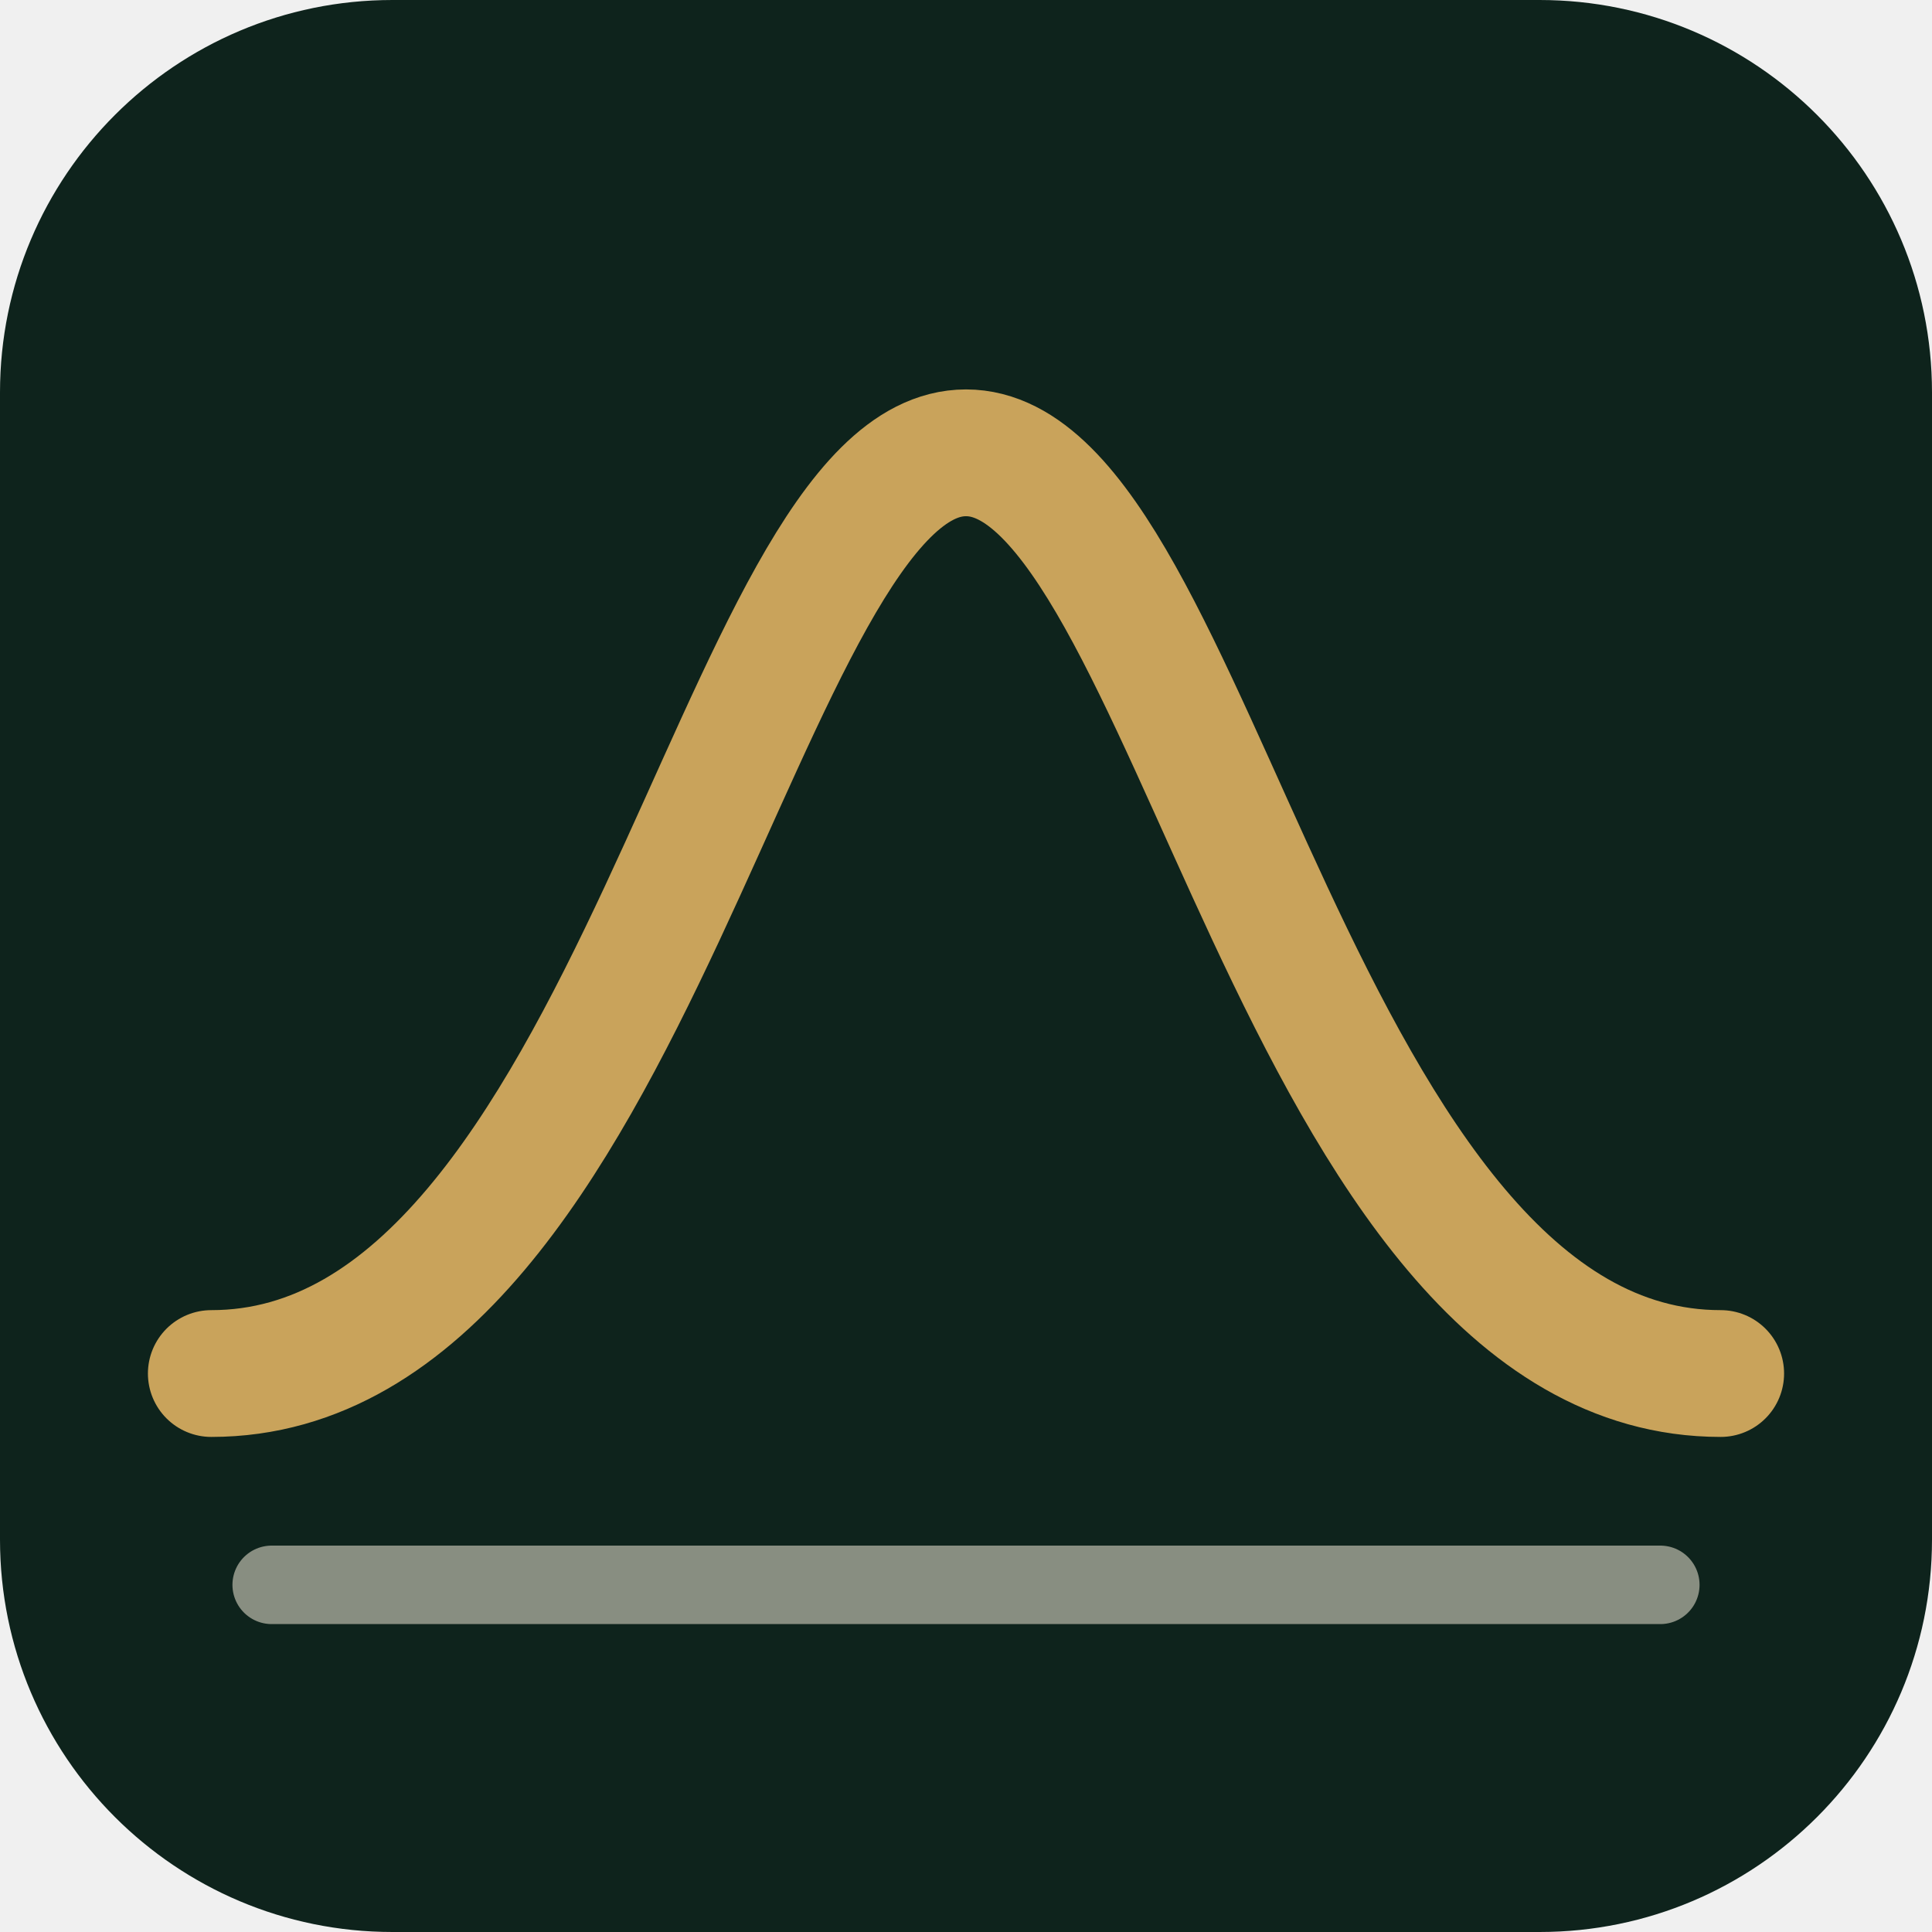
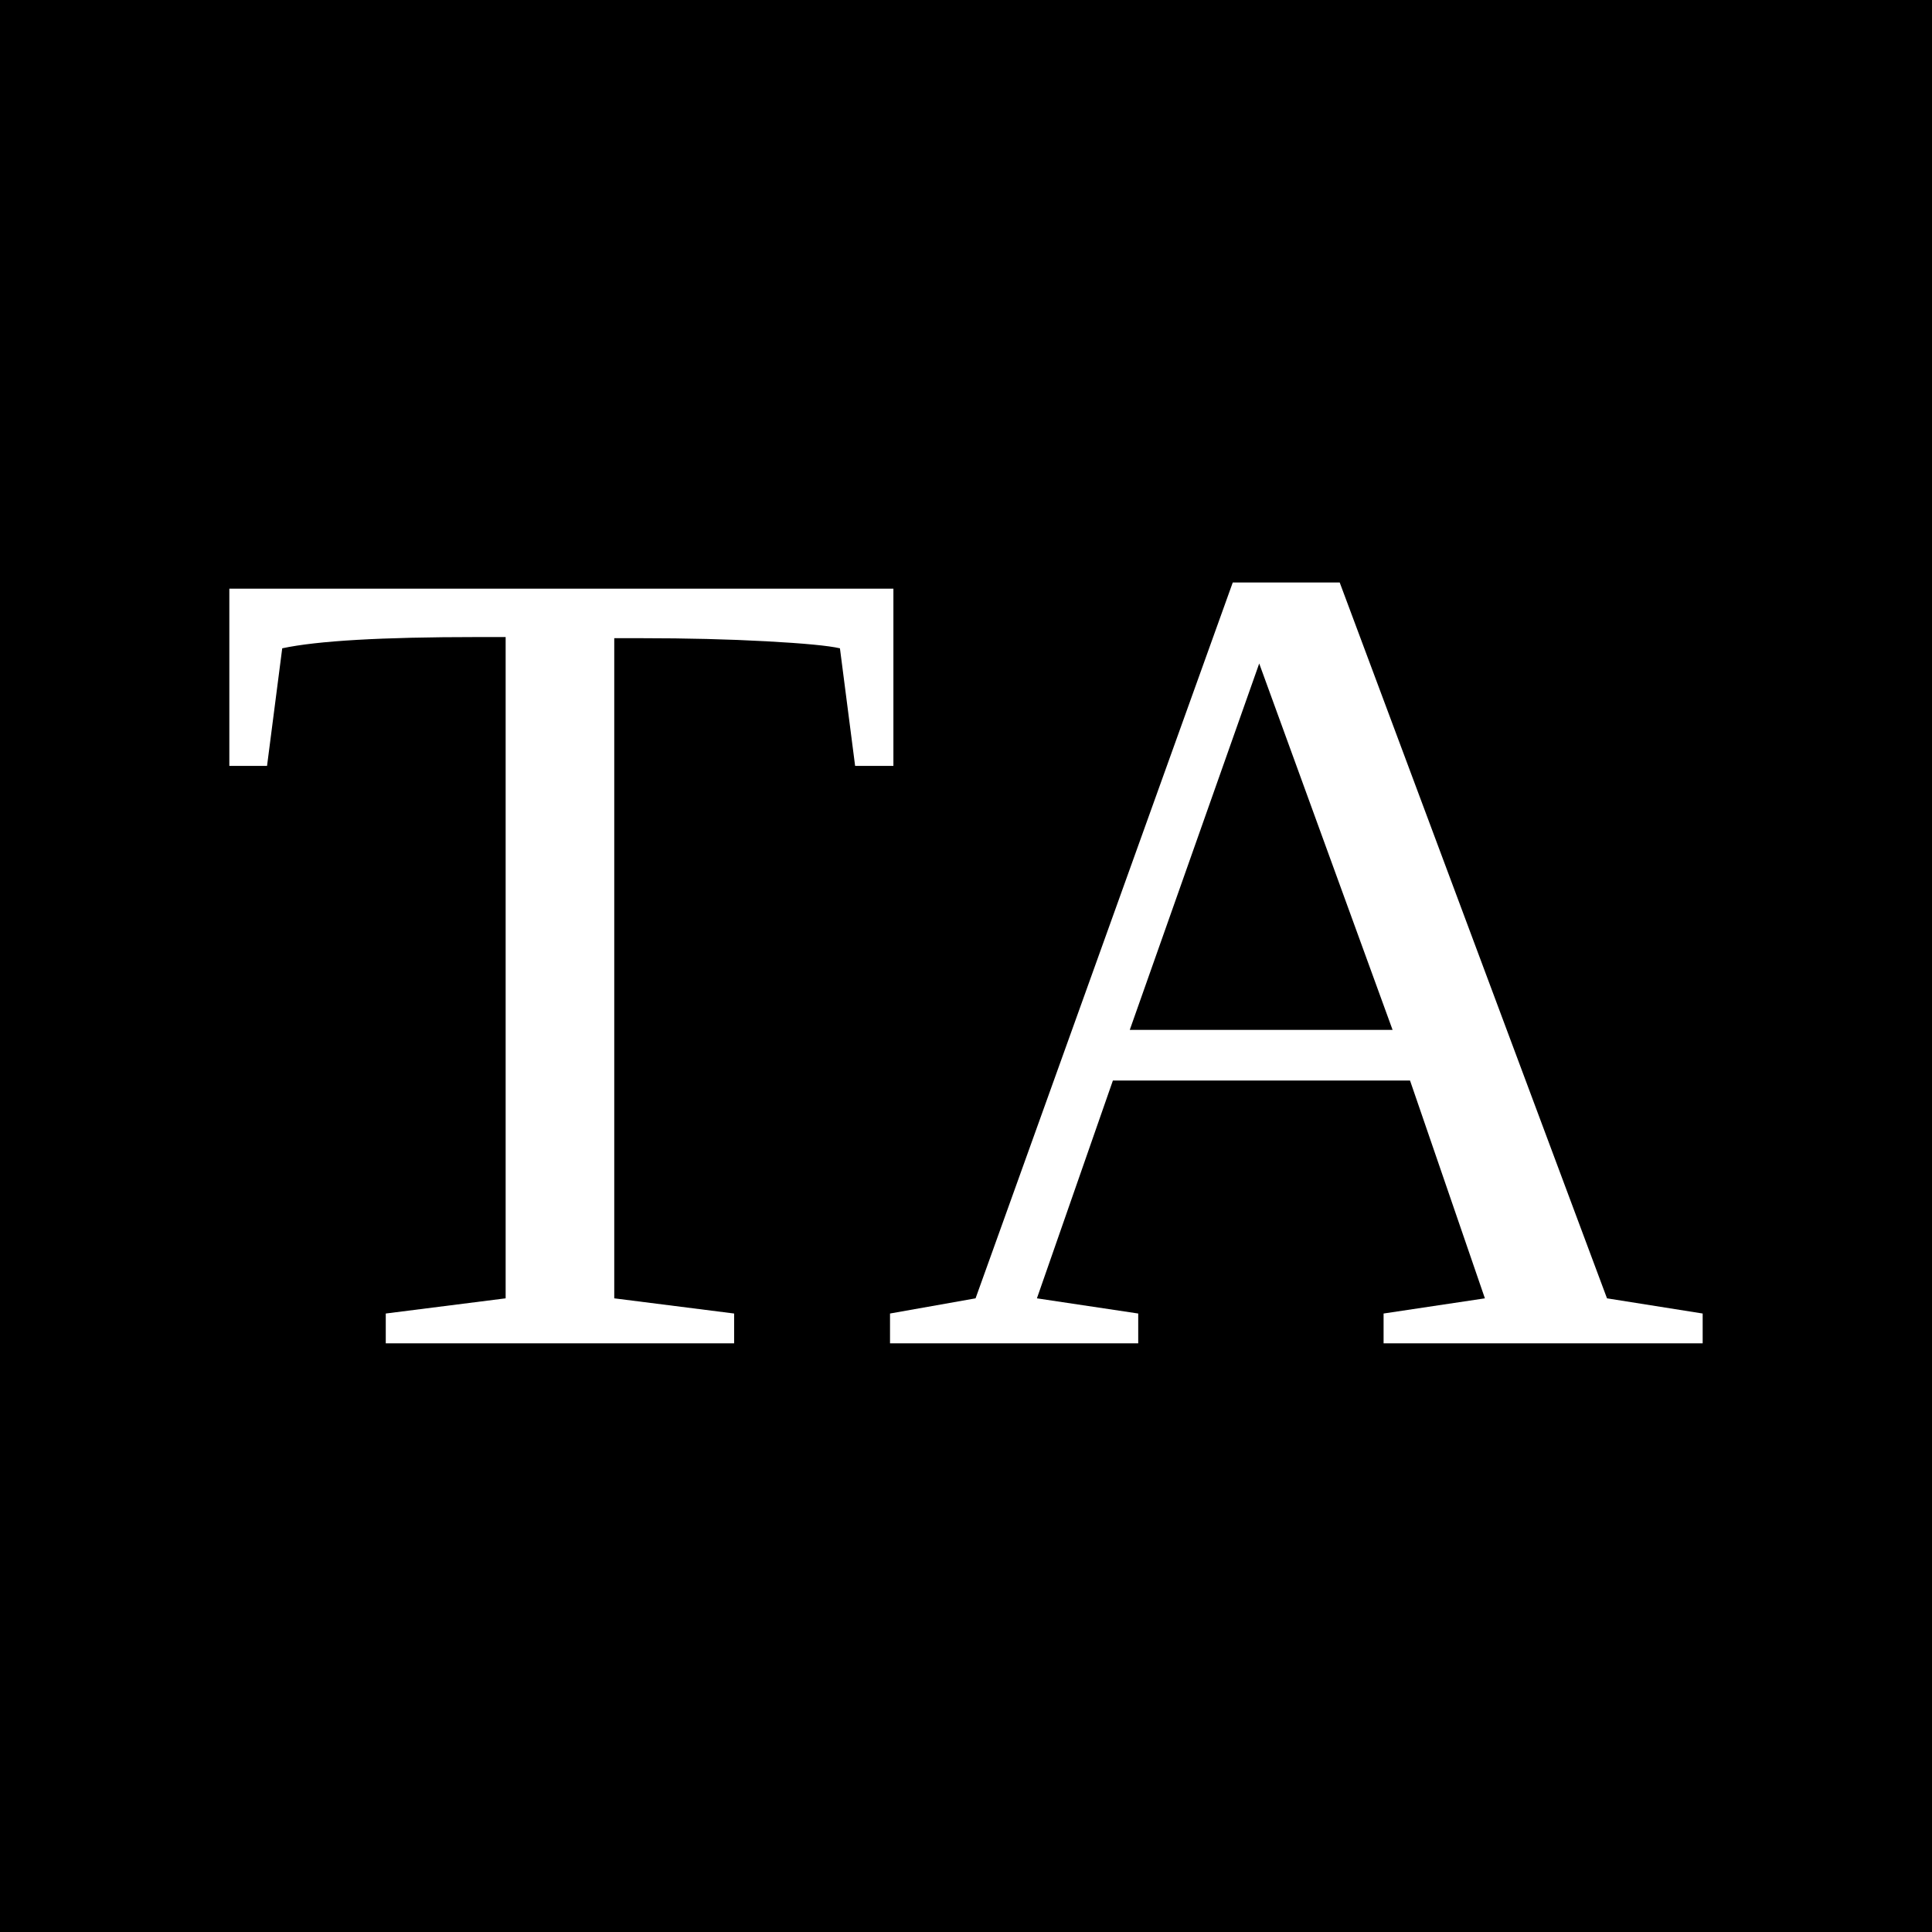
<svg xmlns="http://www.w3.org/2000/svg" viewBox="0 0 64 64">
-   <rect width="64" height="64" rx="13" fill="#0e231c" />
-   <path d="M7 45.5C21 45.5 24.5 15 32 15S43 45.5 57 45.5" fill="none" stroke="#c9a35b" stroke-width="4.2" stroke-linecap="round" />
-   <path d="M9 52.5H55" stroke="#ede6d3" stroke-opacity=".55" stroke-width="2.6" stroke-linecap="round" />
+   <rect width="64" height="64" fill="#000" />
+   <path fill="#fff" d="M12.779 44.5V43.512L16.75 43.009V21.103H15.799Q11.083 21.103 9.349 21.476L8.846 25.372H7.597V19.5H29.595V25.372H28.327L27.824 21.476Q27.265 21.346 25.382 21.243Q23.499 21.141 21.262 21.141H20.348V43.009L24.319 43.512V44.5Z M37.705 43.512V44.5H29.483V43.512L32.317 43.009L40.837 19.295H44.379L53.234 43.009L56.403 43.512V44.5H45.833V43.512L49.189 43.009L46.709 35.794H36.866L34.349 43.009ZM41.713 21.979 37.425 34.116H46.131Z" />
</svg>
